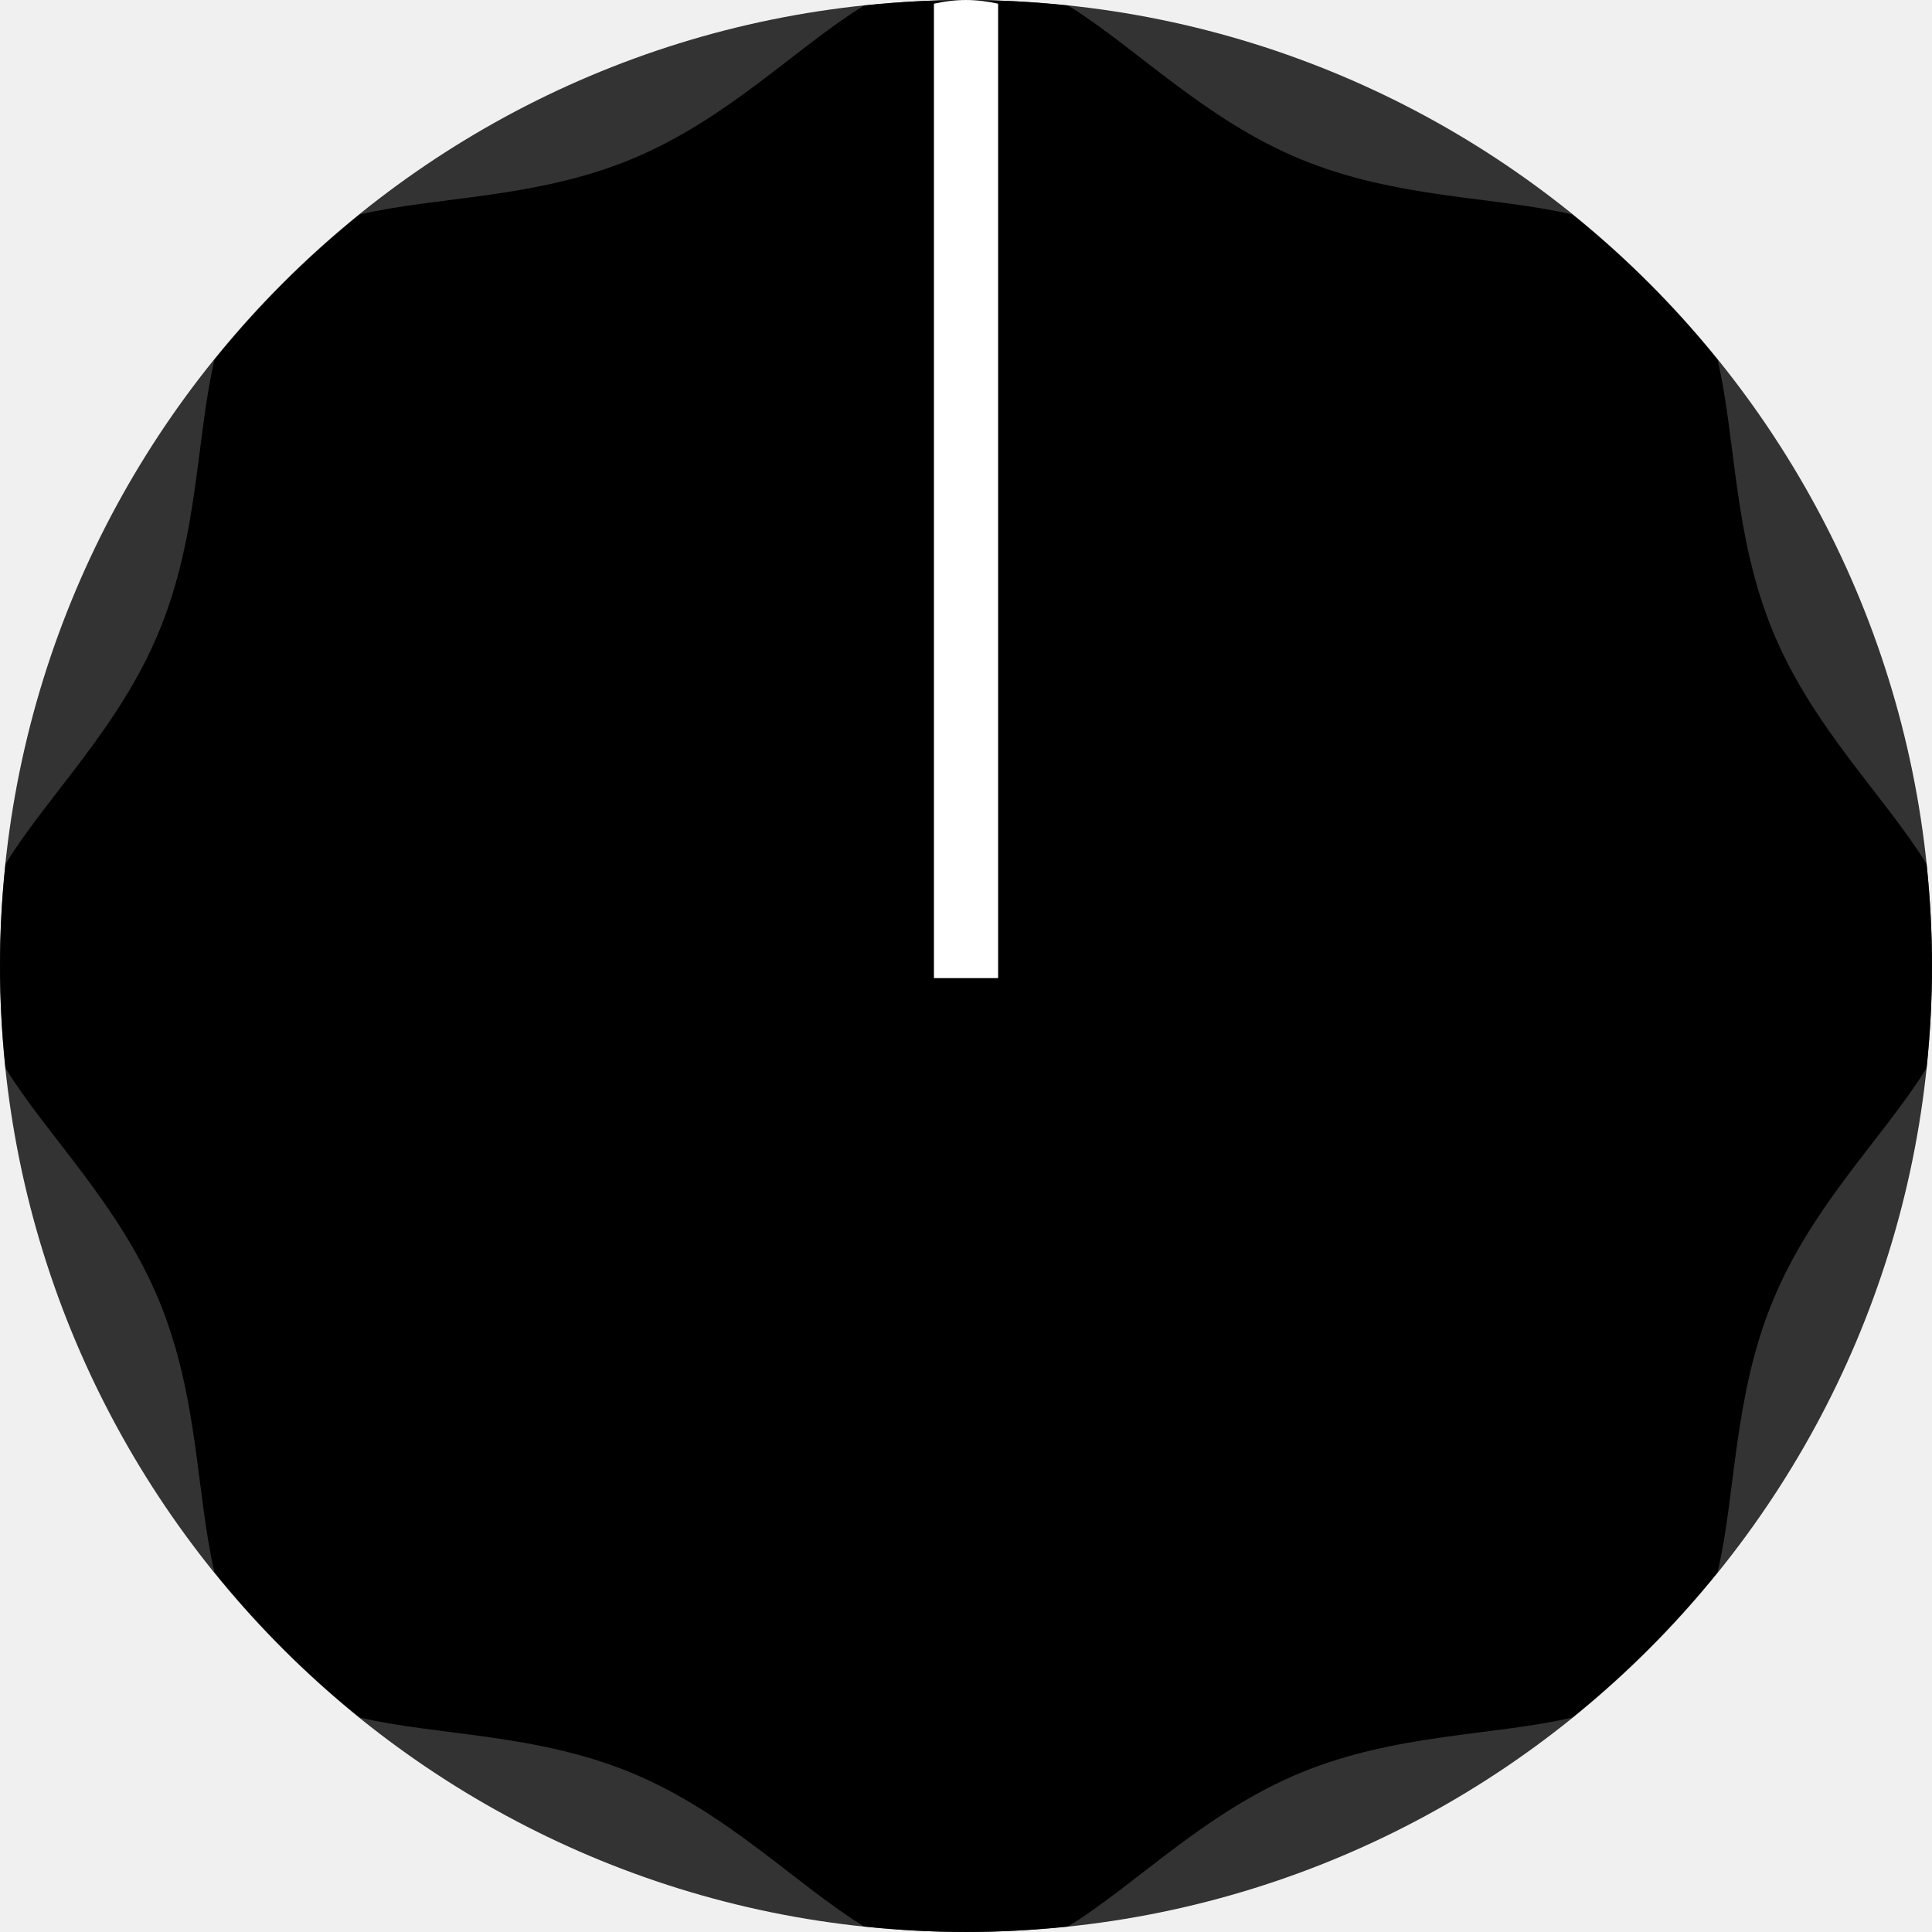
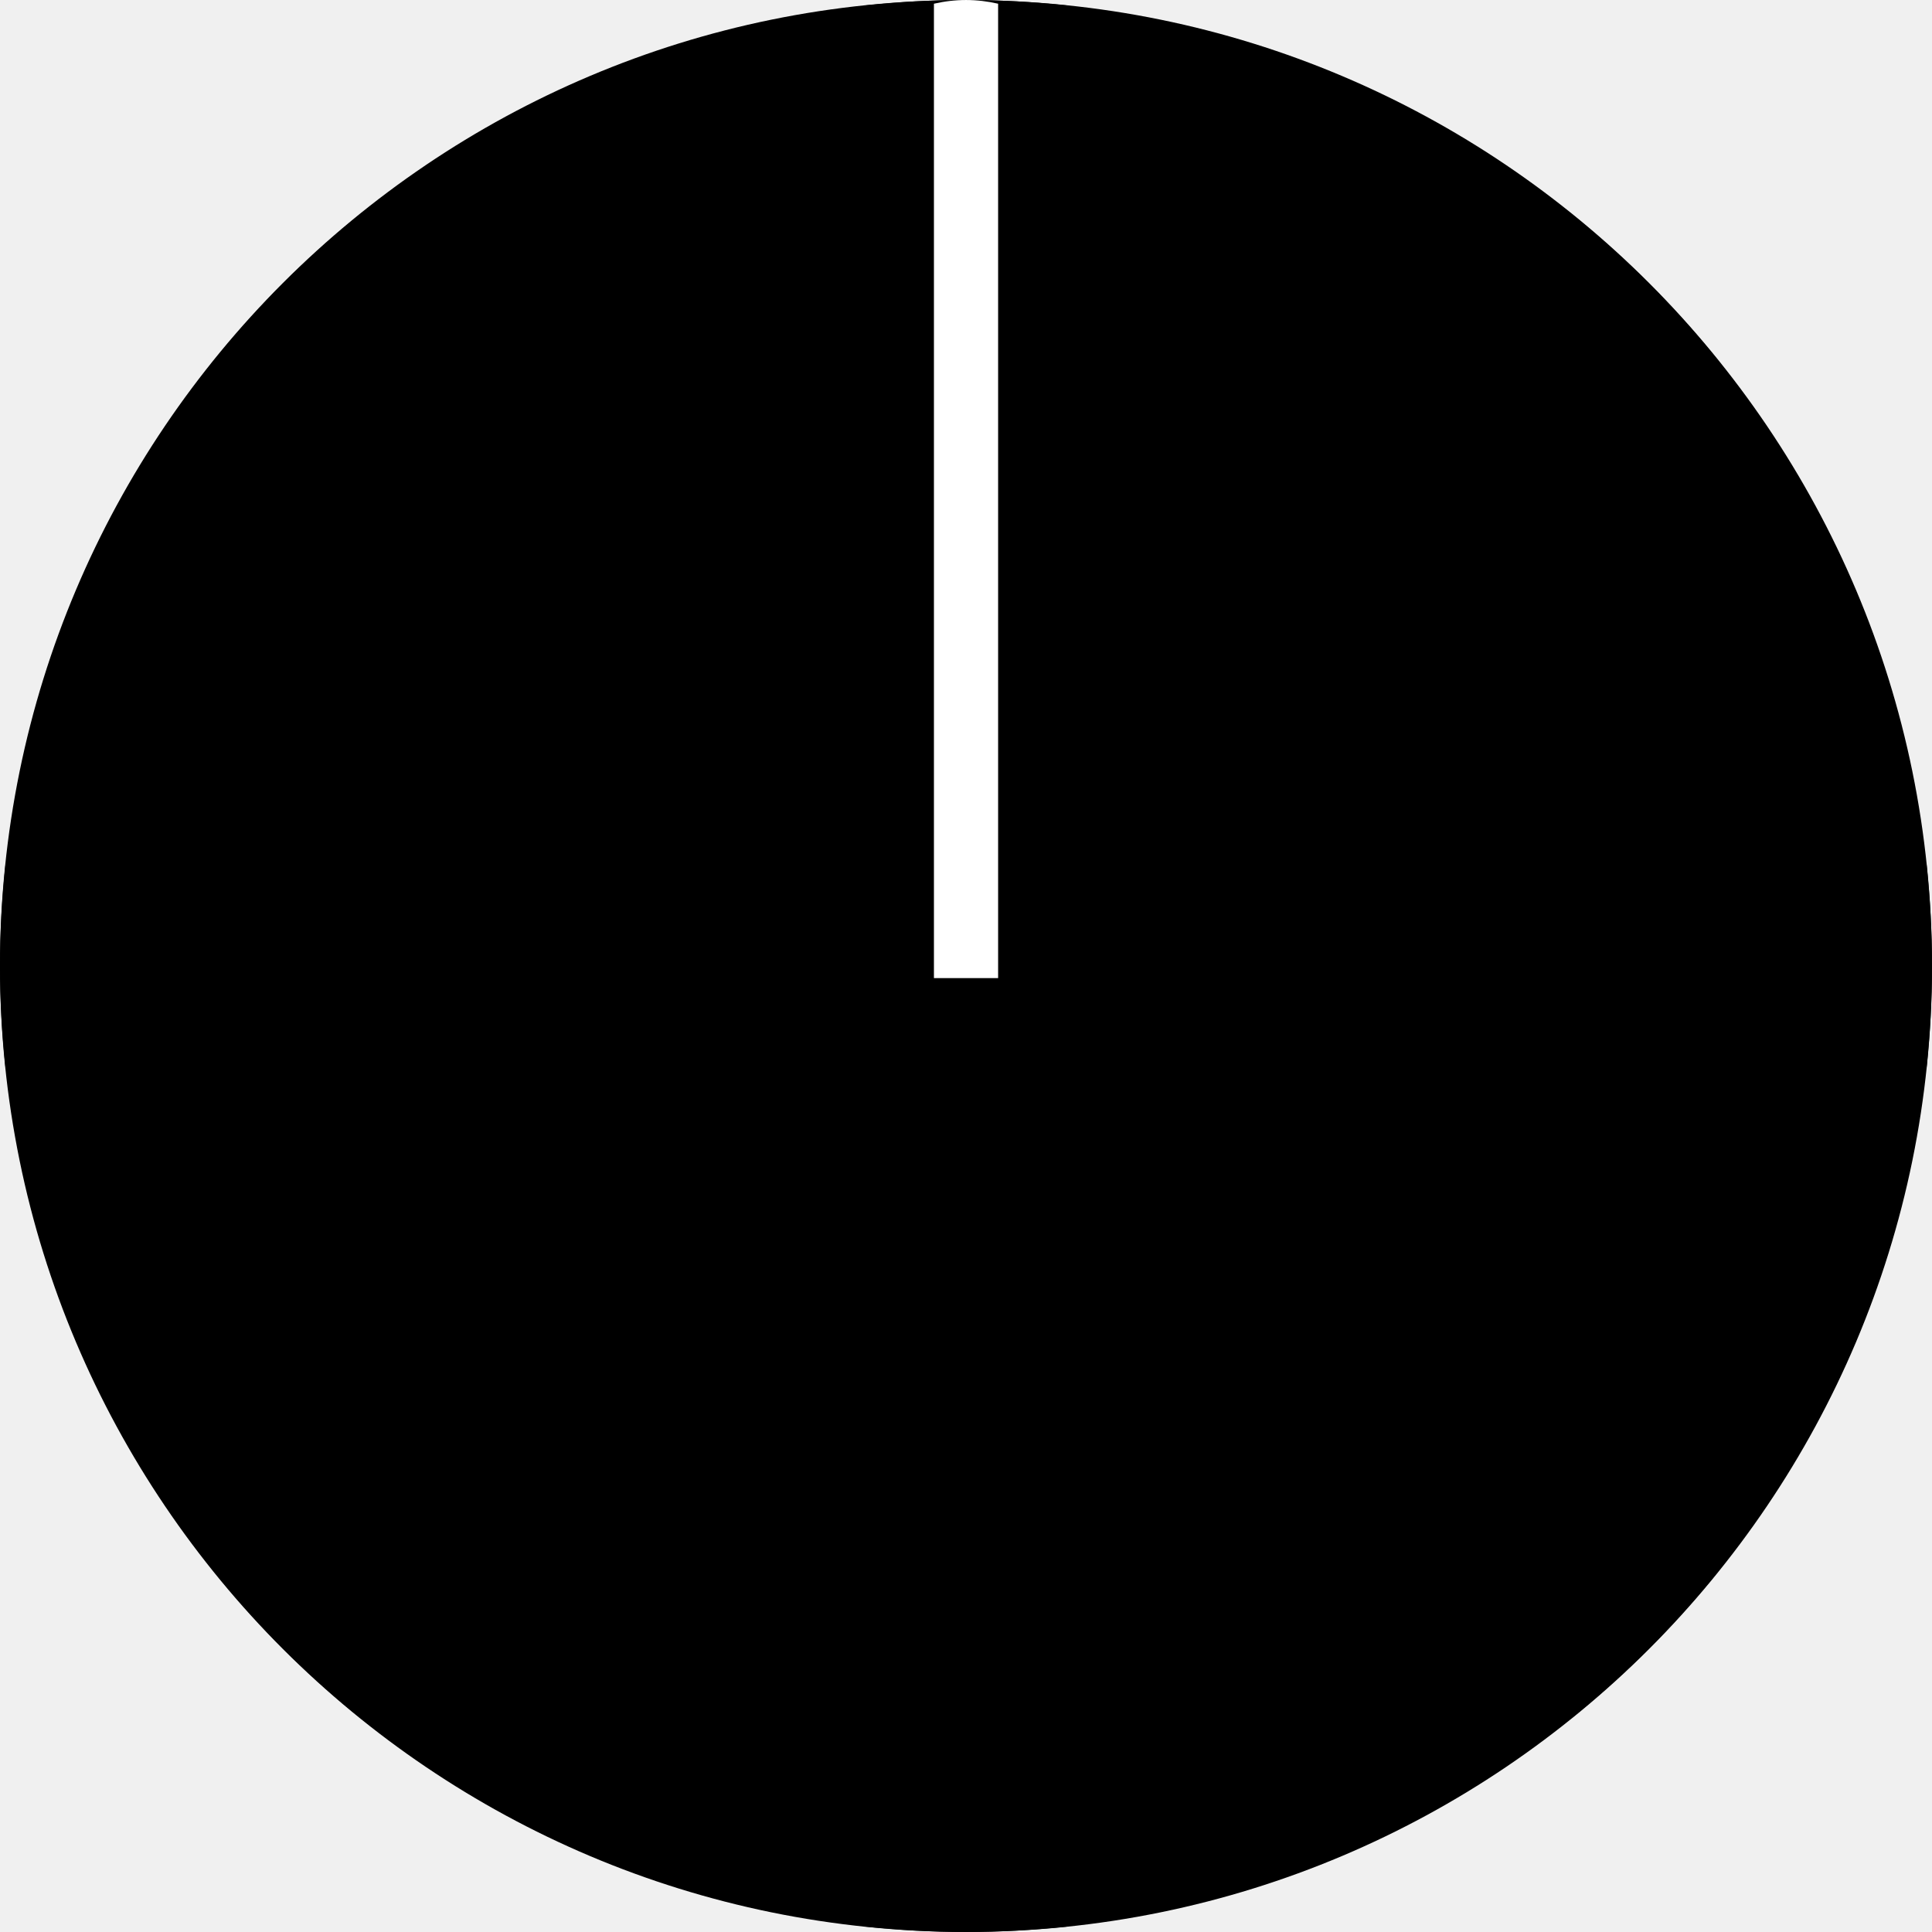
<svg xmlns="http://www.w3.org/2000/svg" width="8mm" height="8mm" viewBox="0 0 8 8" version="1.1" id="svg16908">
  <defs id="defs16902">
    <clipPath clipPathUnits="userSpaceOnUse" id="clipPath6367">
      <path d="M 0,3193 H 2089 V 0 H 0 Z" id="path6365" />
    </clipPath>
  </defs>
  <g id="layer1" transform="translate(-231.6142,-124.5761)">
-     <g id="g36">
-       <g transform="matrix(0.2222197,0,0,-0.2222099,239.6141,128.5761)" id="g6455" style="stroke-width:1.333;fill:#333333">
-         <path id="path6457" style="fill:#333333;fill-opacity:1;fill-rule:nonzero;stroke:none;stroke-width:1.333" d="m 0,0 c 0,-9.941 -8.059,-18 -18,-18 -9.941,0 -18,8.059 -18,18 0,9.941 8.059,18 18,18 C -8.059,18 0,9.941 0,0" />
+     <g id="g36" style="display:inline">
+       <g transform="matrix(0.2222197,0,0,-0.2222099,239.6141,128.5761)" id="g6455" style="fill:#333333;stroke-width:1.333">
+         <path id="path6457" style="display:inline;fill:#000000;fill-opacity:1;fill-rule:nonzero;stroke:none;stroke-width:1.333" d="m 0,0 c 0,-9.941 -8.059,-18 -18,-18 -9.941,0 -18,8.059 -18,18 0,9.941 8.059,18 18,18 C -8.059,18 0,9.941 0,0" />
      </g>
      <g transform="matrix(0.2222197,0,0,-0.2222099,239.5915,128.1534)" id="g6459" style="fill:#000000;stroke-width:1.333">
        <path id="path6461" style="fill:#000000;fill-opacity:1;fill-rule:evenodd;stroke:none;stroke-width:1.333" d="m 0,0 c -0.79,1.279 -2.12,2.537 -2.86,4.327 -0.74,1.784 -0.691,3.609 -1.033,5.067 -0.805,0.997 -1.711,1.902 -2.709,2.708 -1.459,0.341 -3.282,0.293 -5.068,1.033 -1.79,0.742 -3.048,2.069 -4.325,2.86 -0.625,0.066 -1.26,0.104 -1.902,0.104 -0.644,0 -1.279,-0.038 -1.903,-0.104 -1.279,-0.791 -2.537,-2.118 -4.327,-2.86 -1.784,-0.74 -3.607,-0.692 -5.067,-1.033 -0.997,-0.806 -1.904,-1.711 -2.708,-2.708 -0.342,-1.458 -0.294,-3.283 -1.035,-5.067 -0.74,-1.79 -2.069,-3.048 -2.858,-4.327 -0.066,-0.625 -0.103,-1.26 -0.103,-1.902 0,-0.643 0.037,-1.278 0.103,-1.905 0.789,-1.277 2.118,-2.535 2.858,-4.325 0.741,-1.784 0.693,-3.609 1.035,-5.066 0.804,-0.998 1.711,-1.904 2.708,-2.709 1.46,-0.342 3.283,-0.293 5.067,-1.032 1.79,-0.743 3.048,-2.071 4.327,-2.861 0.624,-0.065 1.259,-0.103 1.903,-0.103 0.642,0 1.277,0.038 1.902,0.103 1.277,0.79 2.535,2.118 4.325,2.861 1.786,0.739 3.609,0.69 5.068,1.032 0.998,0.805 1.904,1.711 2.709,2.709 0.342,1.457 0.293,3.282 1.033,5.066 0.74,1.79 2.07,3.048 2.86,4.325 0.065,0.627 0.102,1.262 0.102,1.905 C 0.102,-1.26 0.065,-0.625 0,0" />
      </g>
-       <g transform="matrix(0.2222197,0,0,-0.2222099,235.7472,124.5915)" id="g6463" style="stroke-width:1.333;fill:#ffffff">
+       <g transform="matrix(0.2222197,0,0,-0.2222099,235.7472,124.5915)" id="g6463" style="fill:#ffffff;stroke-width:1.333">
        <path id="path6465" style="fill:#ffffff;fill-opacity:1;fill-rule:evenodd;stroke:none;stroke-width:1.333" d="M 0,0 C -0.195,0.045 -0.393,0.069 -0.598,0.069 -0.804,0.069 -1.002,0.045 -1.196,0 V -18.157 H 0 Z" />
      </g>
    </g>
  </g>
</svg>
